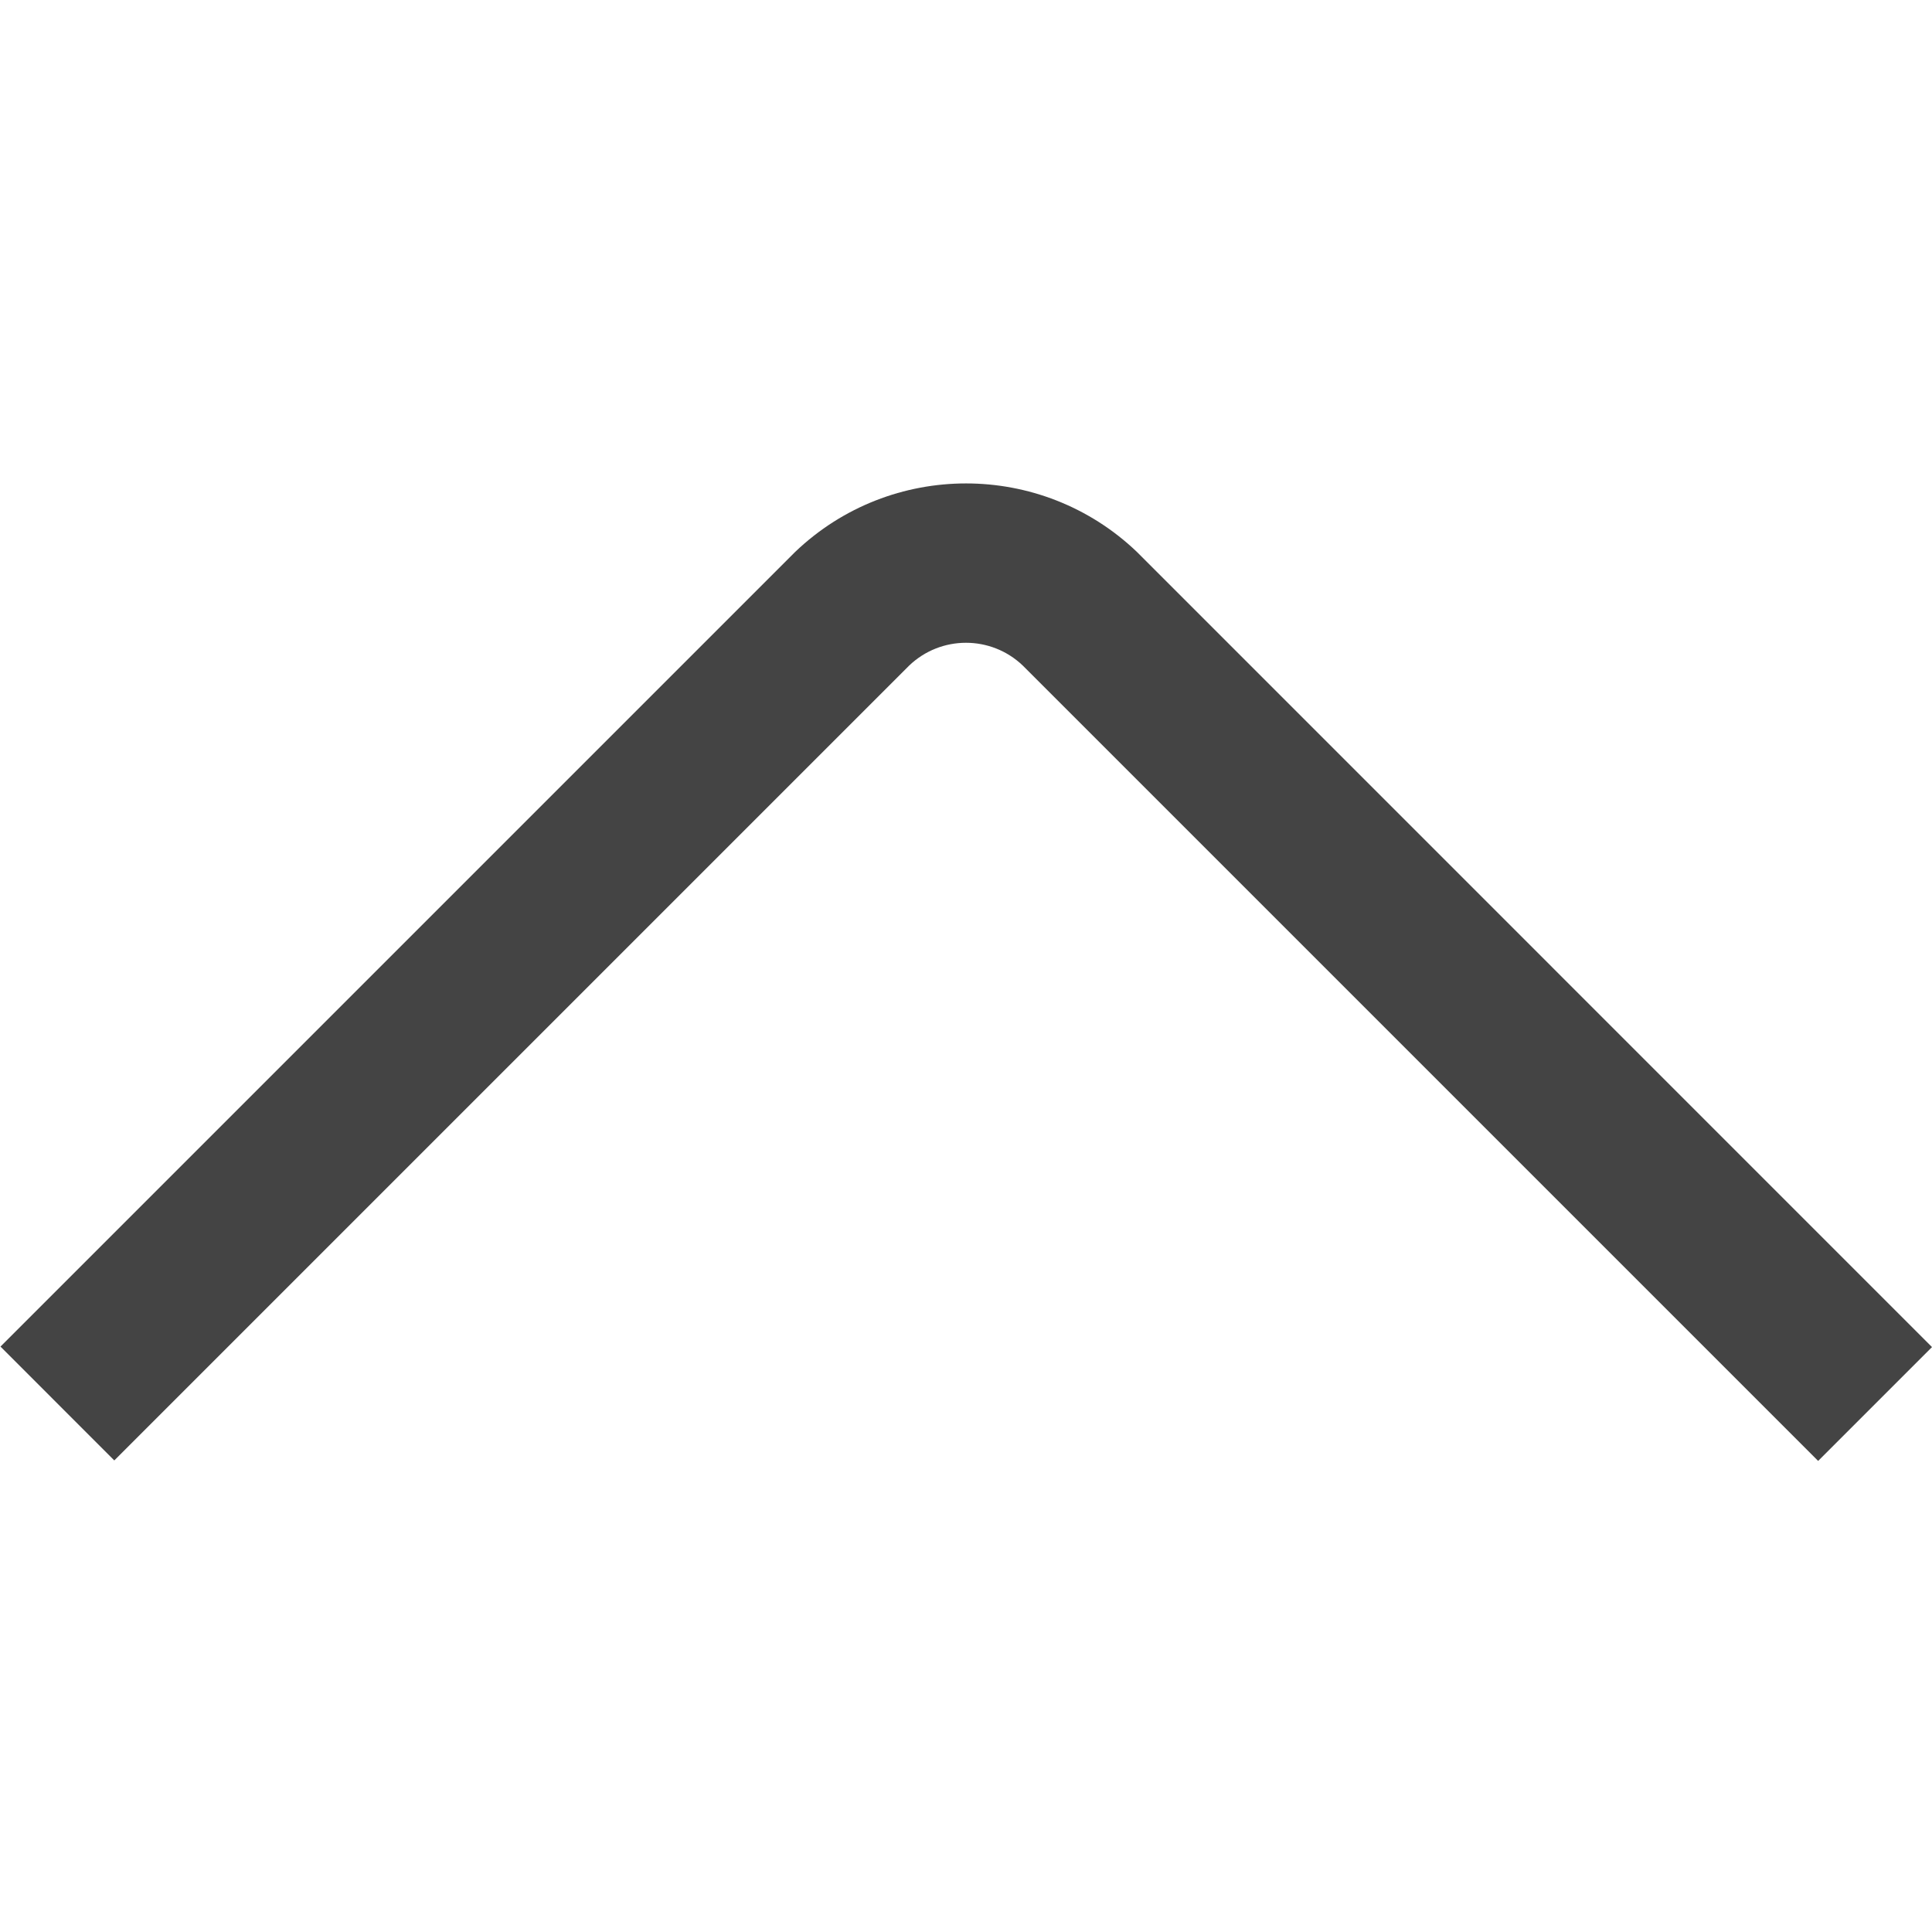
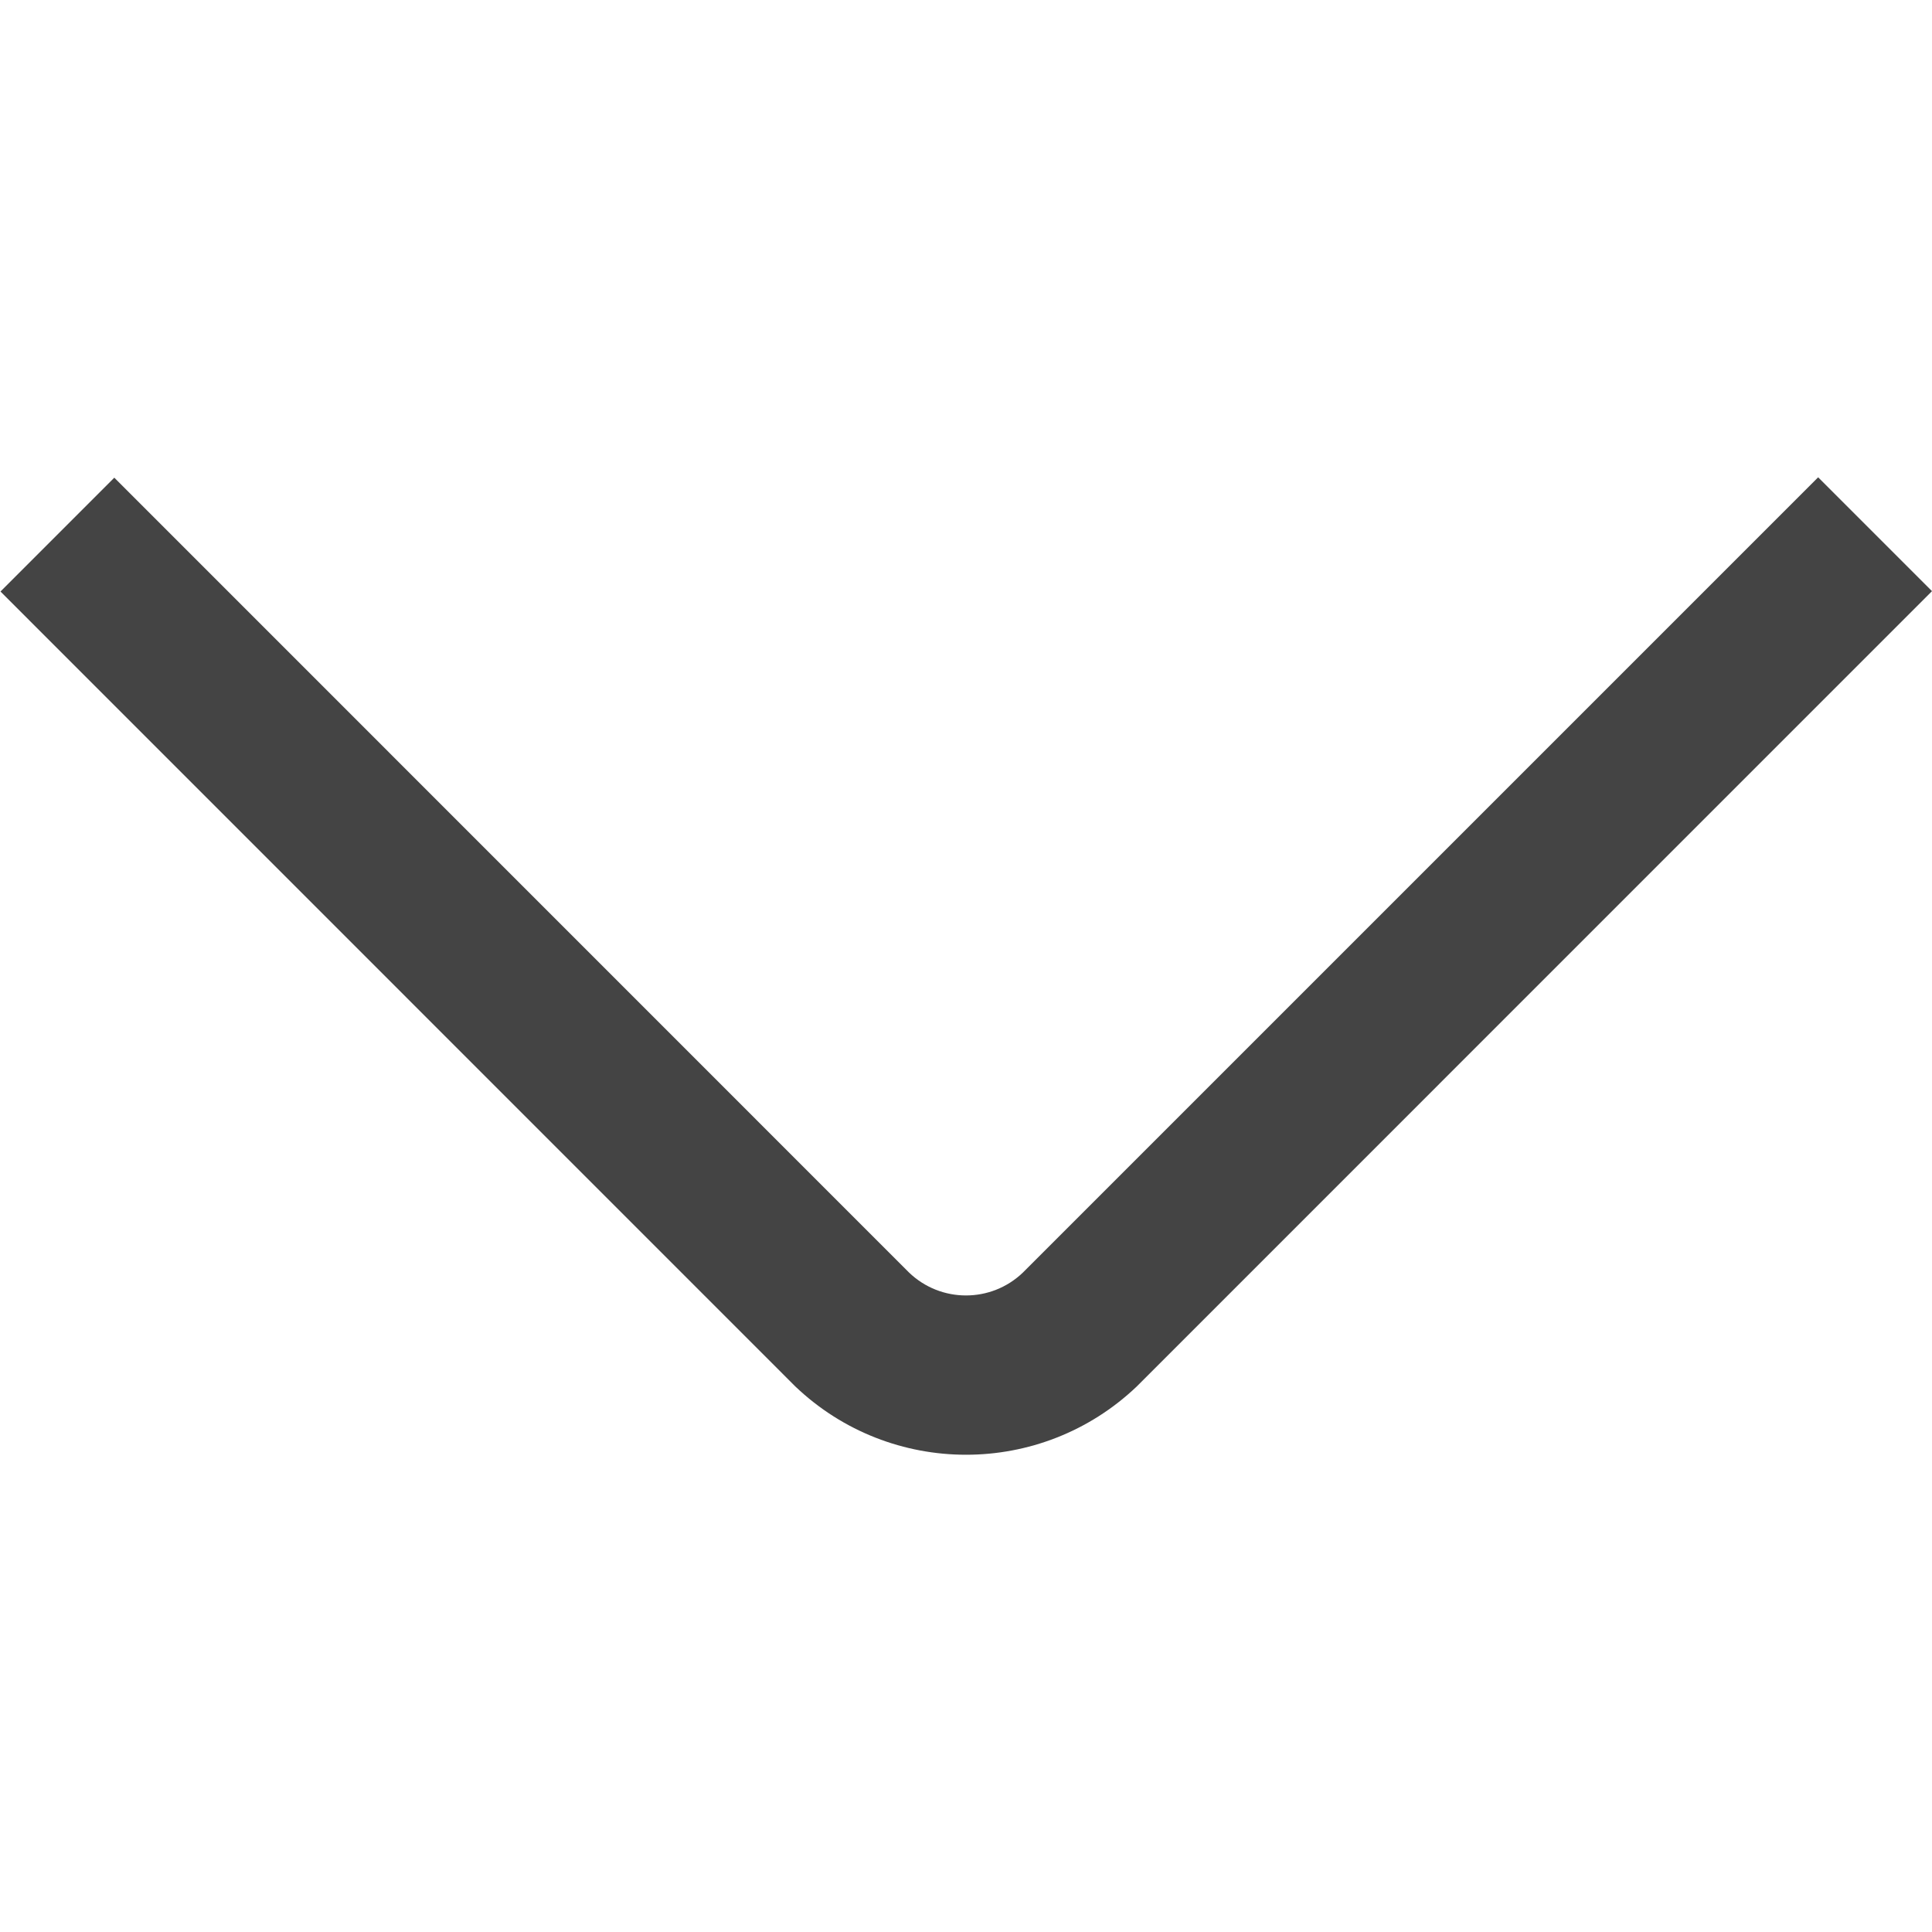
<svg xmlns="http://www.w3.org/2000/svg" id="_레이어_1" data-name="레이어_1" version="1.1" viewBox="0 0 512 512">
  <defs>
    <style>
      .st0 {
        fill: #444;
      }
    </style>
  </defs>
  <g id="_01_align_center">
-     <path class="st0" d="M481.83,387.16l-210.75-210.75c-8.43-8.09-21.74-8.09-30.17,0L30.29,387.03.13,356.86l210.62-210.62c25.33-24.17,65.19-24.17,90.52,0l210.73,210.75-30.17,30.17Z" />
+     <path class="st0" d="M481.83,126.49l-210.75,210.75c-8.43,8.09-21.74,8.09-30.17,0L30.29,126.59.13,156.76l210.62,210.65c25.34,24.15,65.18,24.15,90.52,0l210.73-210.75-30.17-30.17Z" />
  </g>
</svg>
